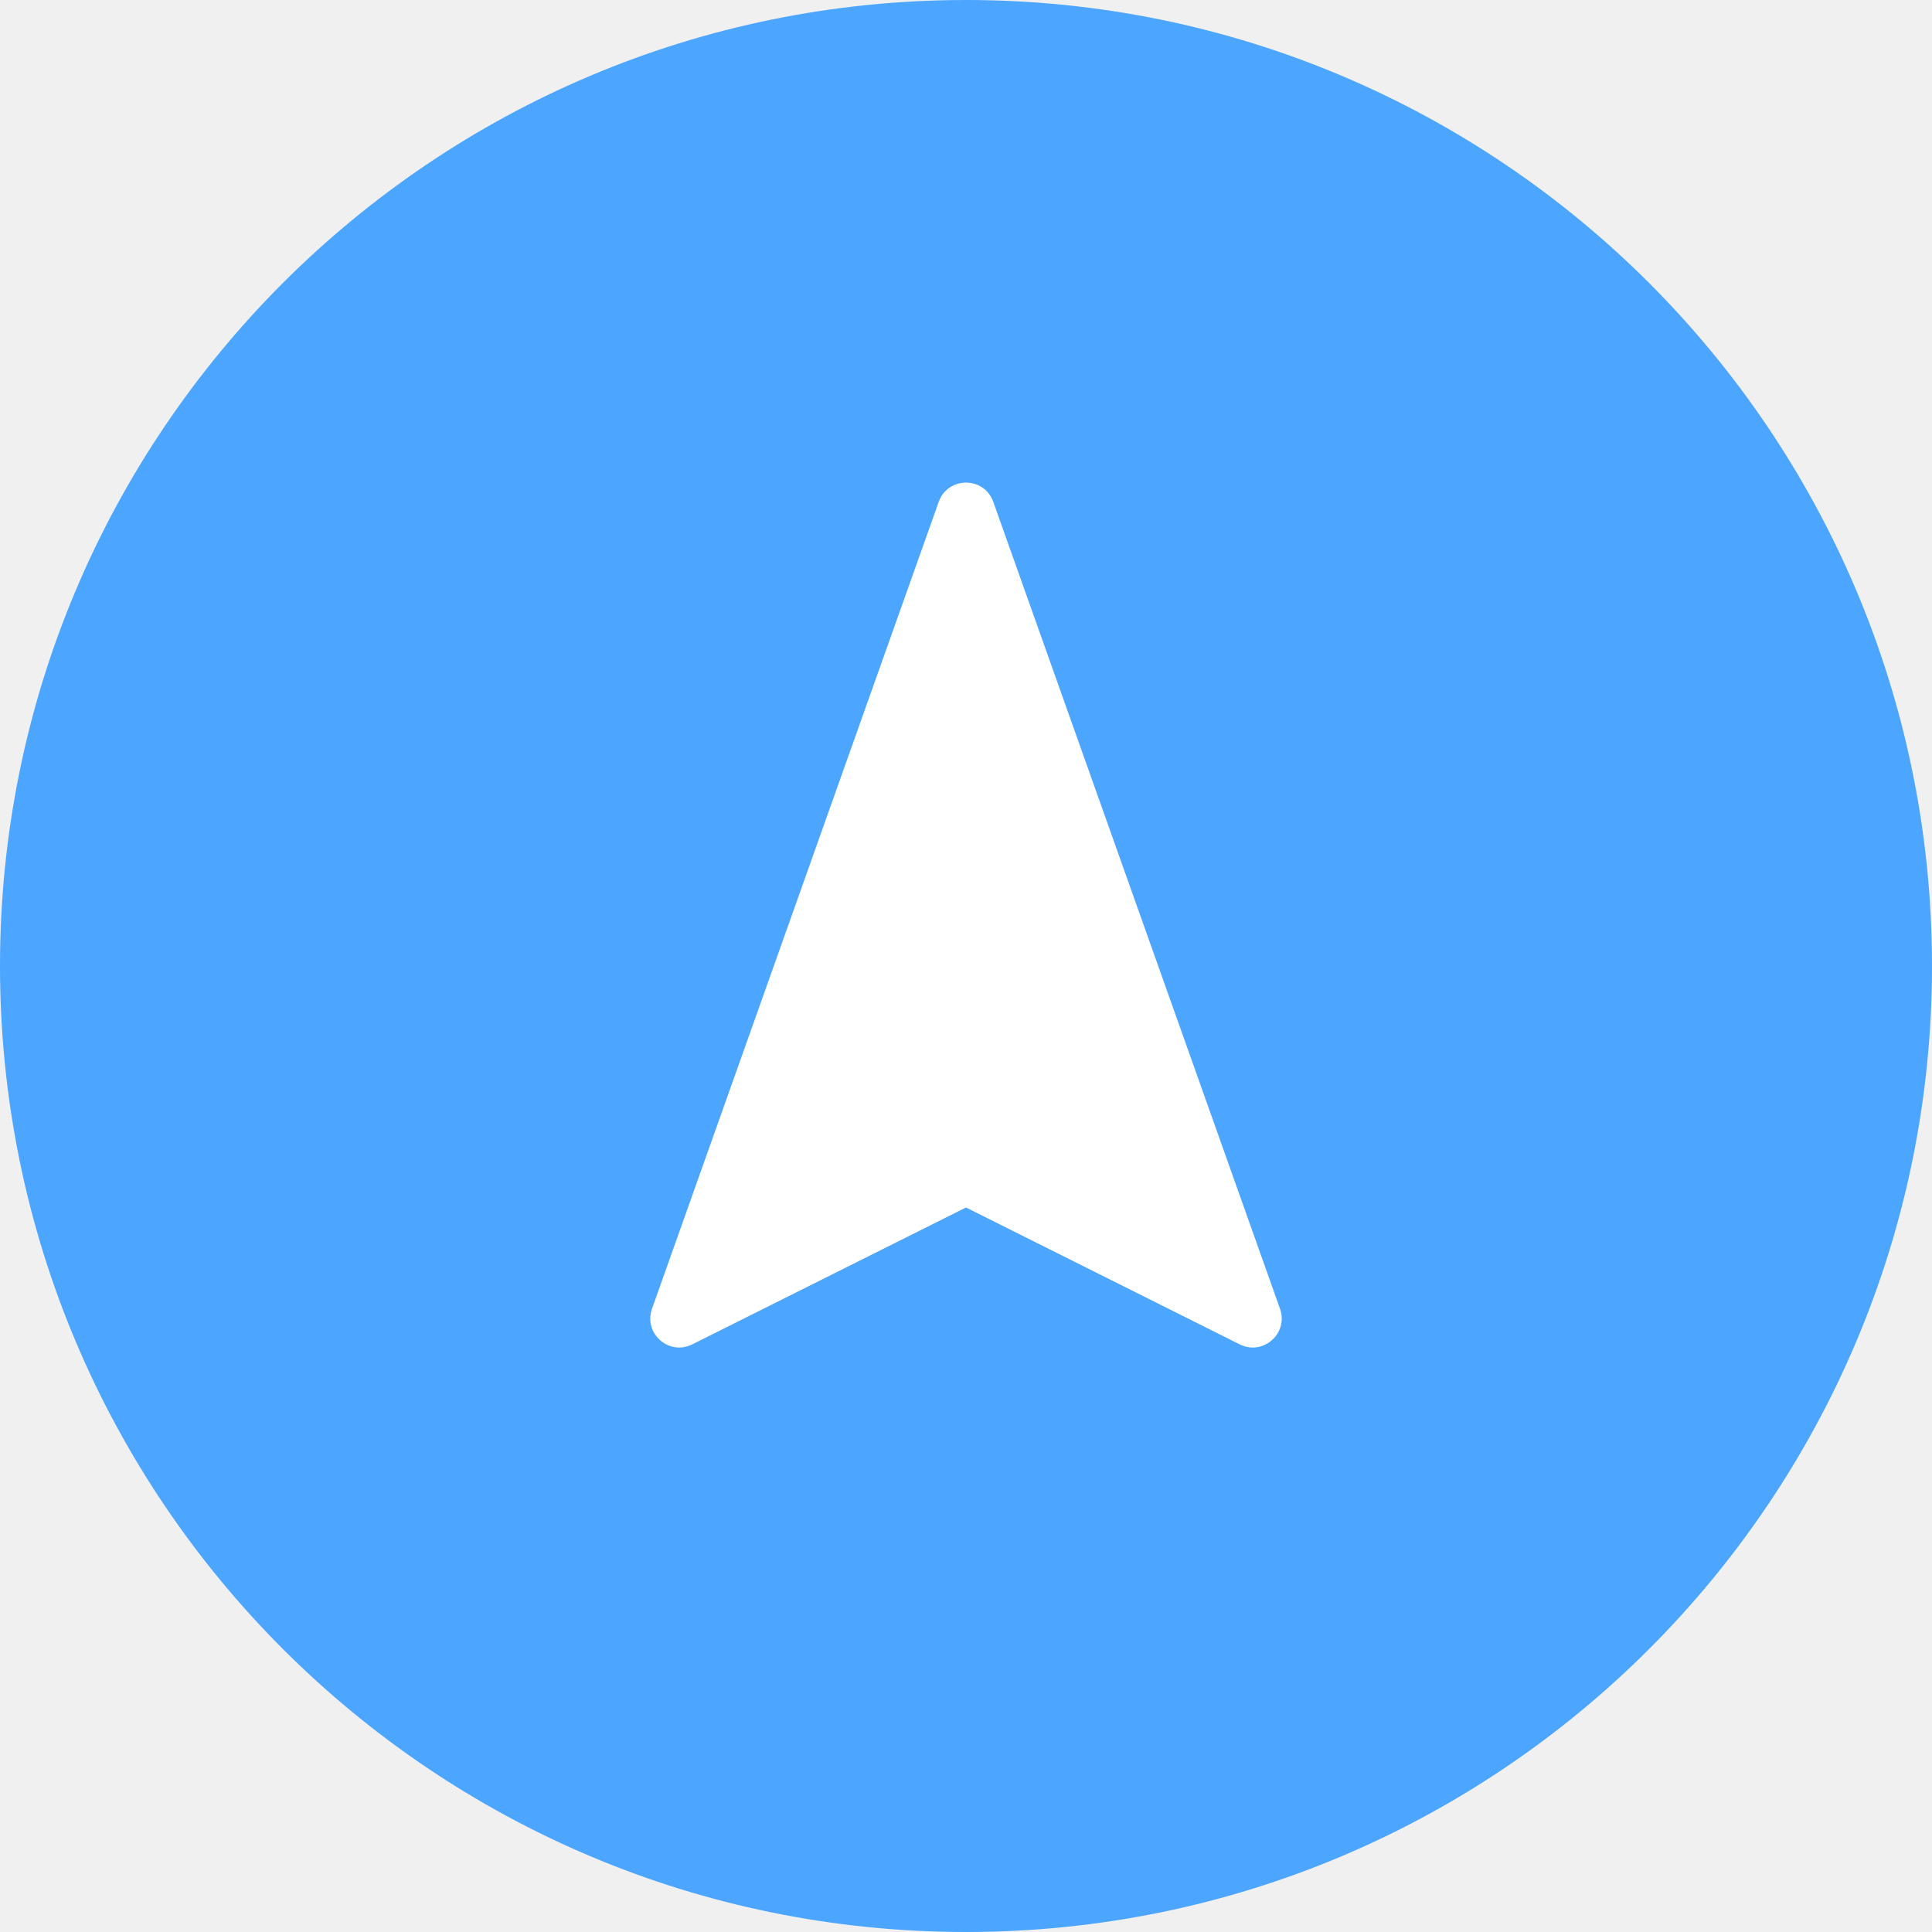
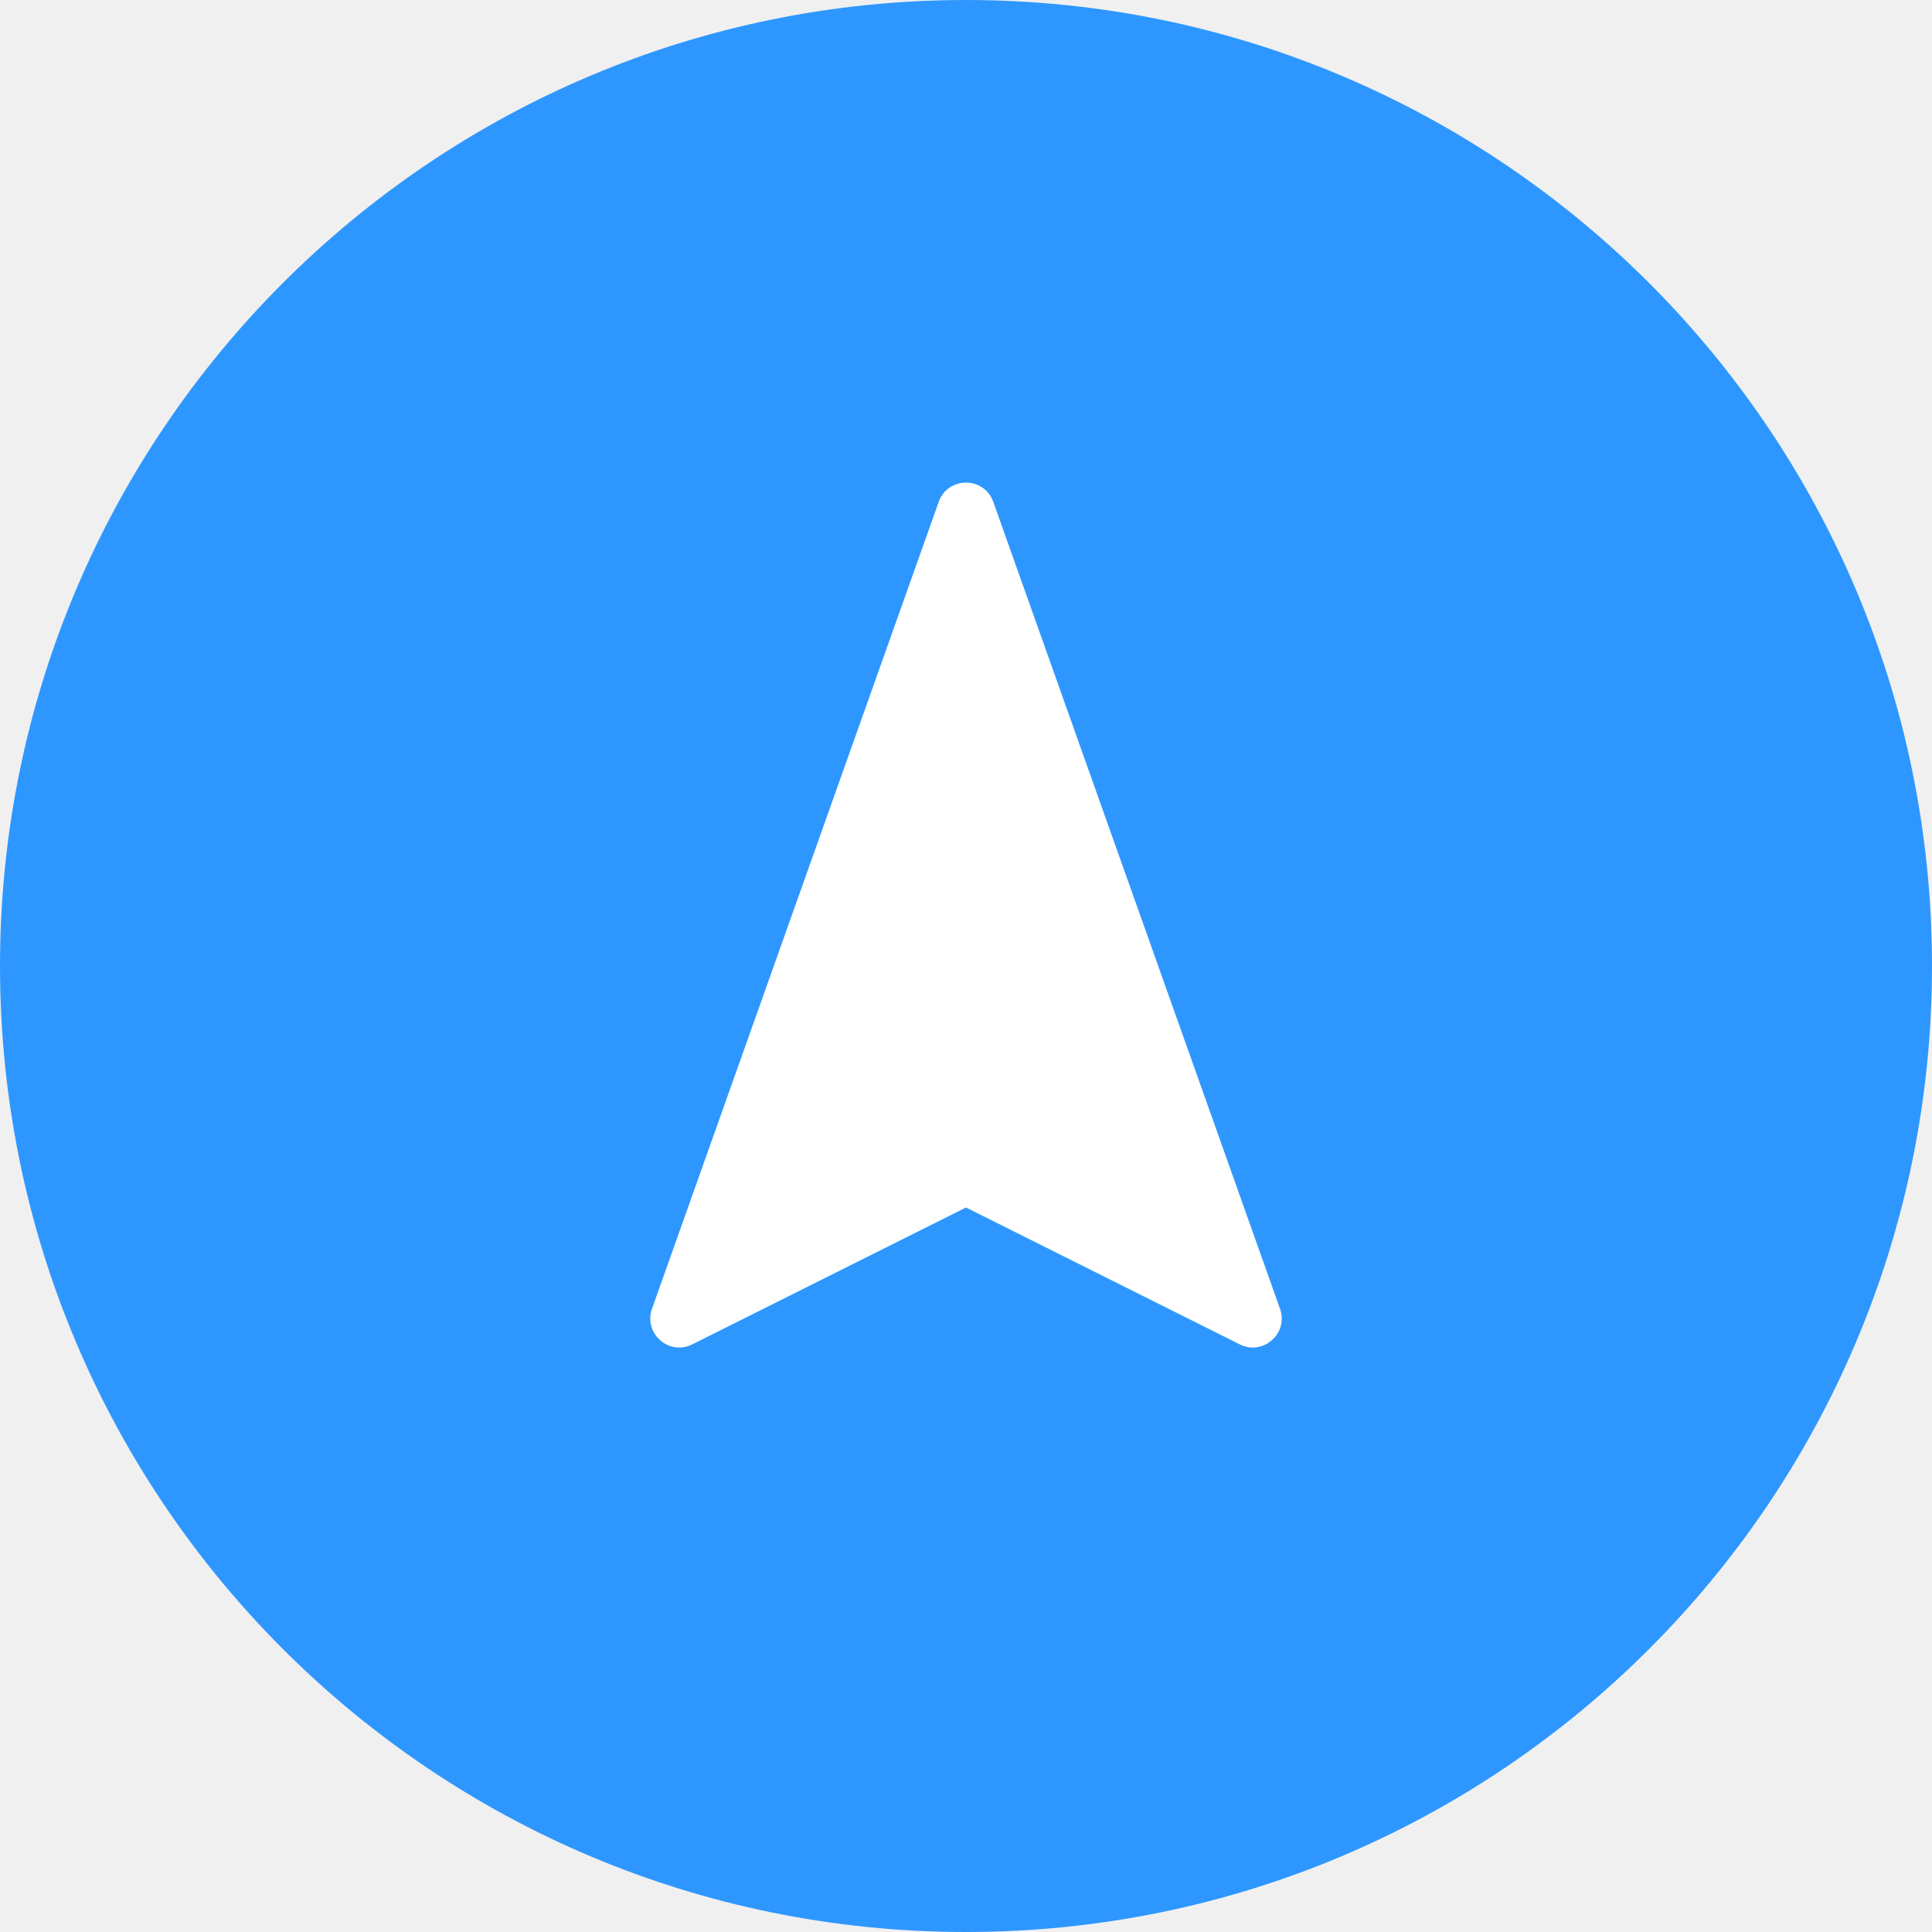
<svg xmlns="http://www.w3.org/2000/svg" width="40" height="40" viewBox="0 0 40 40" fill="none">
-   <circle cx="20" cy="20" r="20" fill="#4CA6FF" />
+   <circle cx="20" cy="20" r="20" fill="#2E97FF" />
  <path fill-rule="evenodd" clip-rule="evenodd" d="M14.332 27.834C13.849 28.075 13.318 27.605 13.499 27.096L19.435 10.391C19.624 9.859 20.376 9.859 20.565 10.391L26.501 27.096C26.682 27.605 26.151 28.075 25.668 27.834L20 25L14.332 27.834Z" fill="white" />
</svg>
